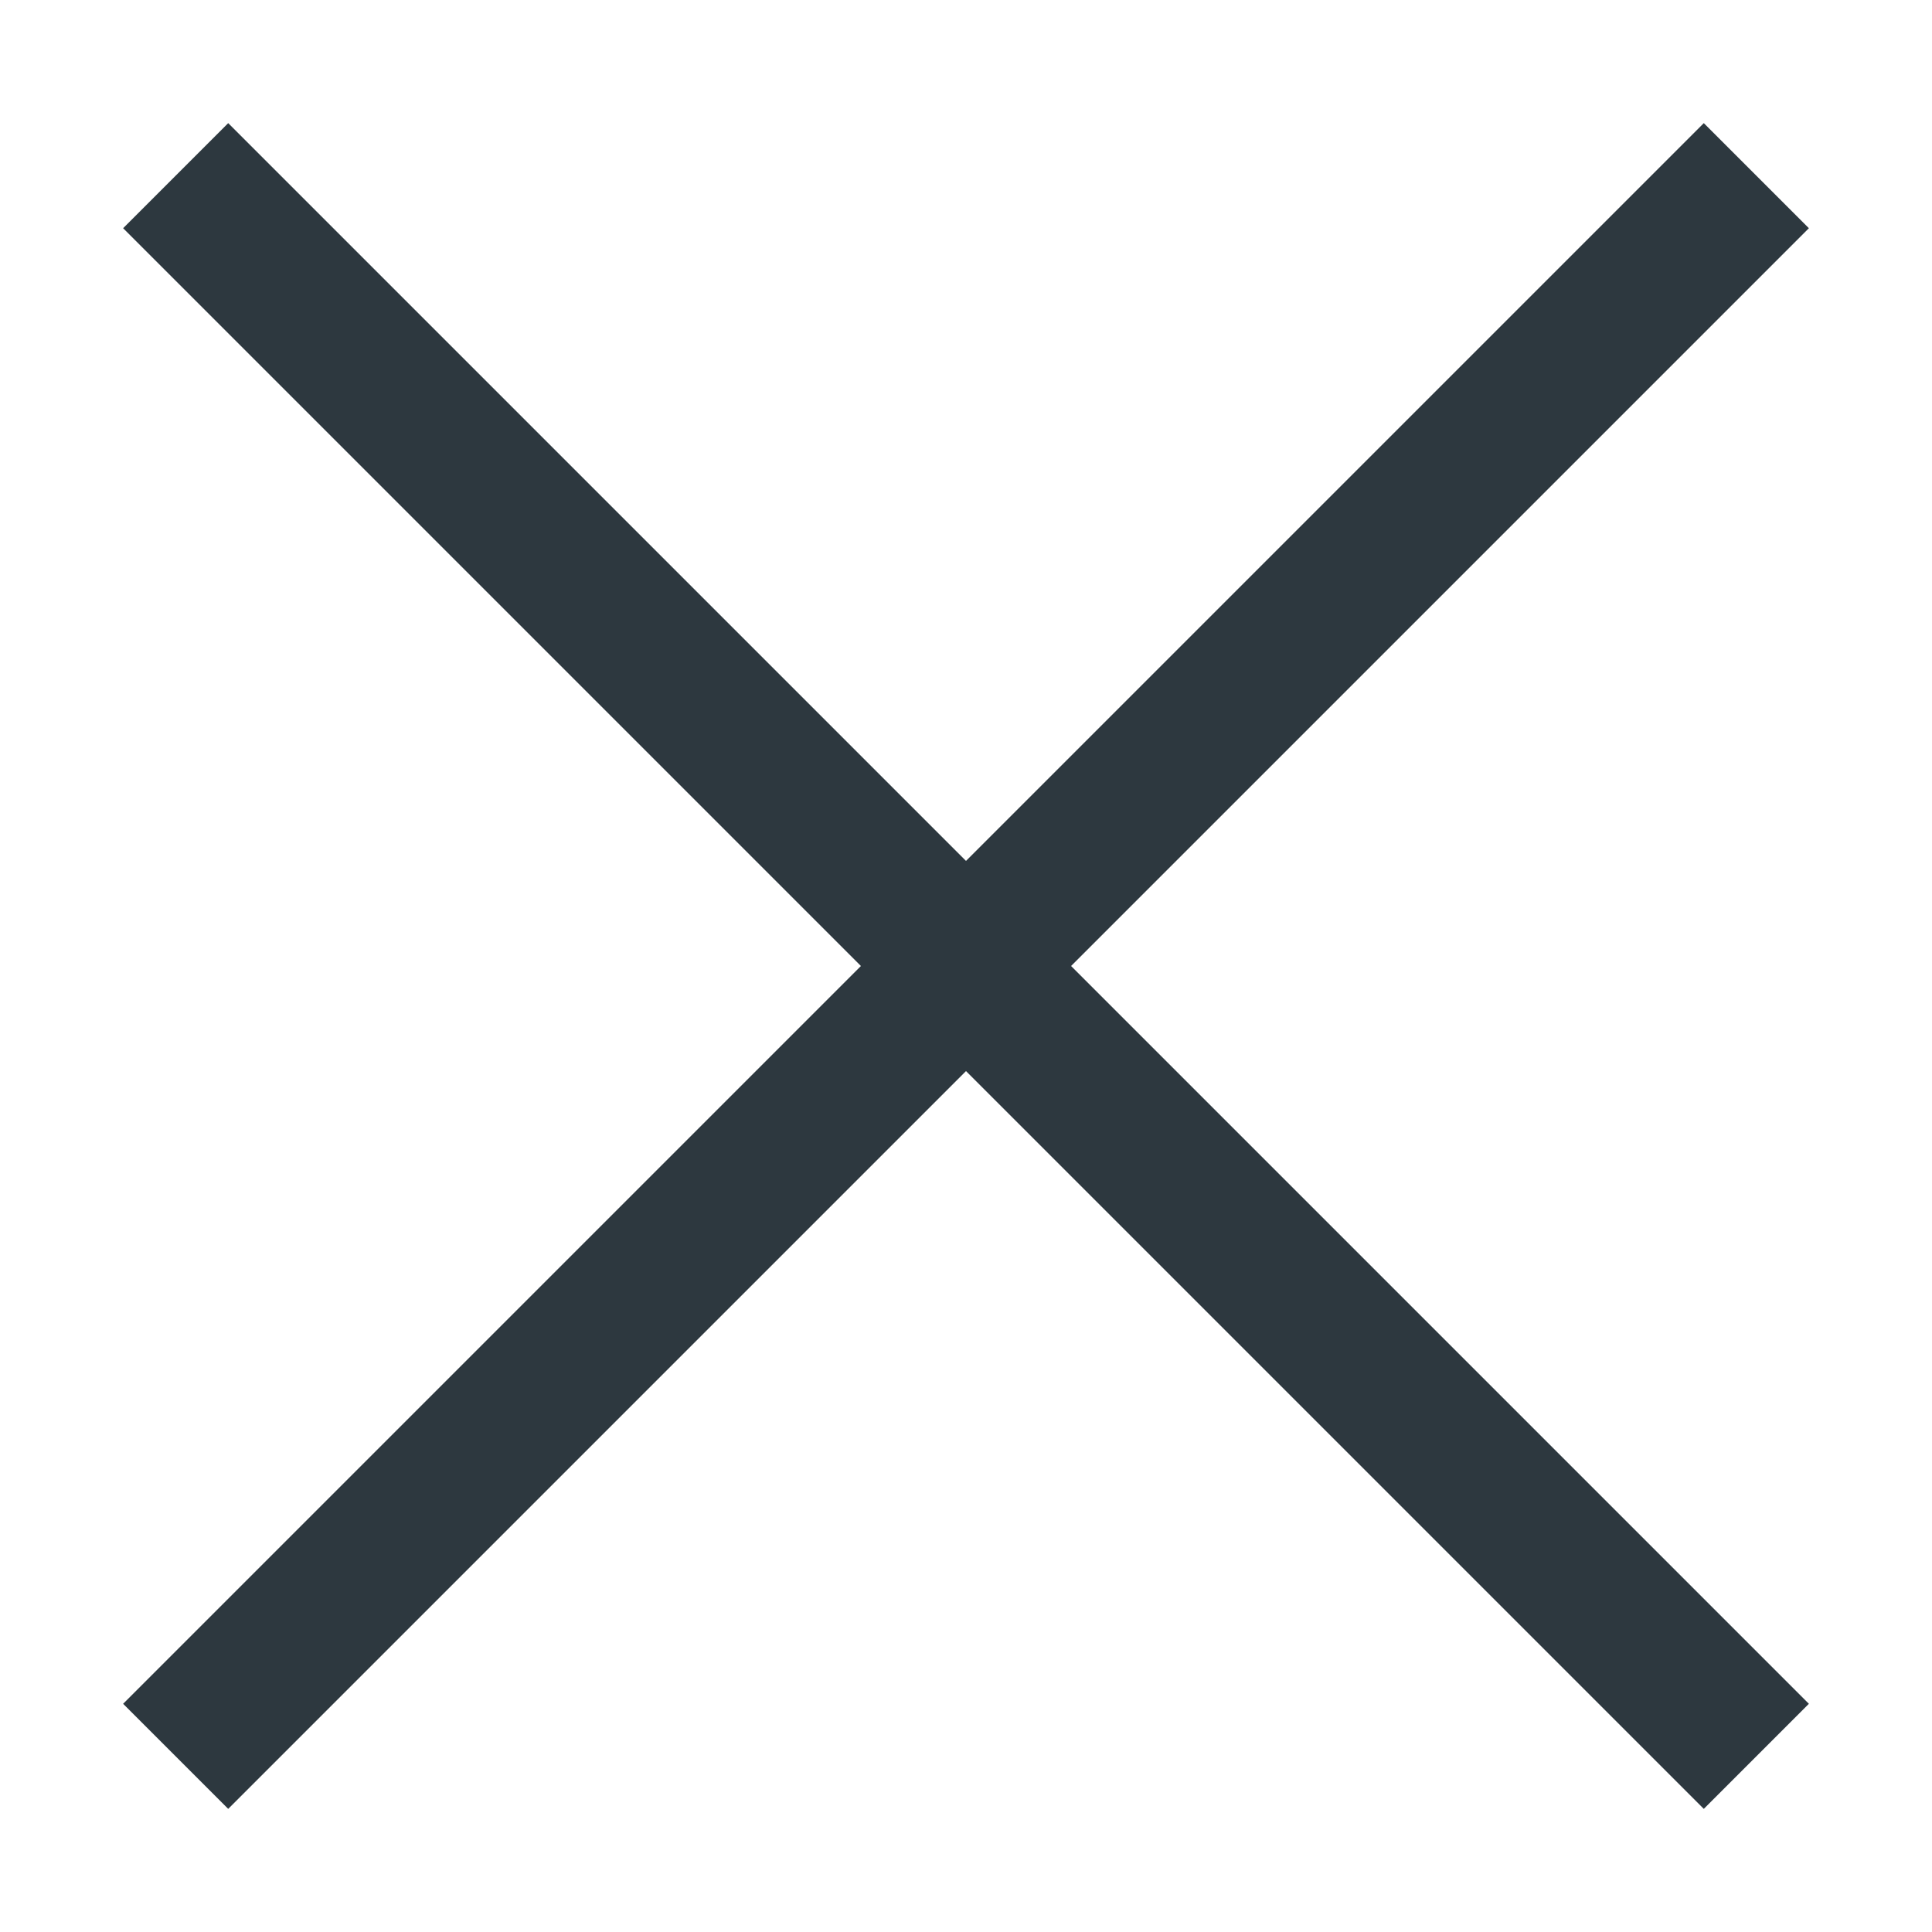
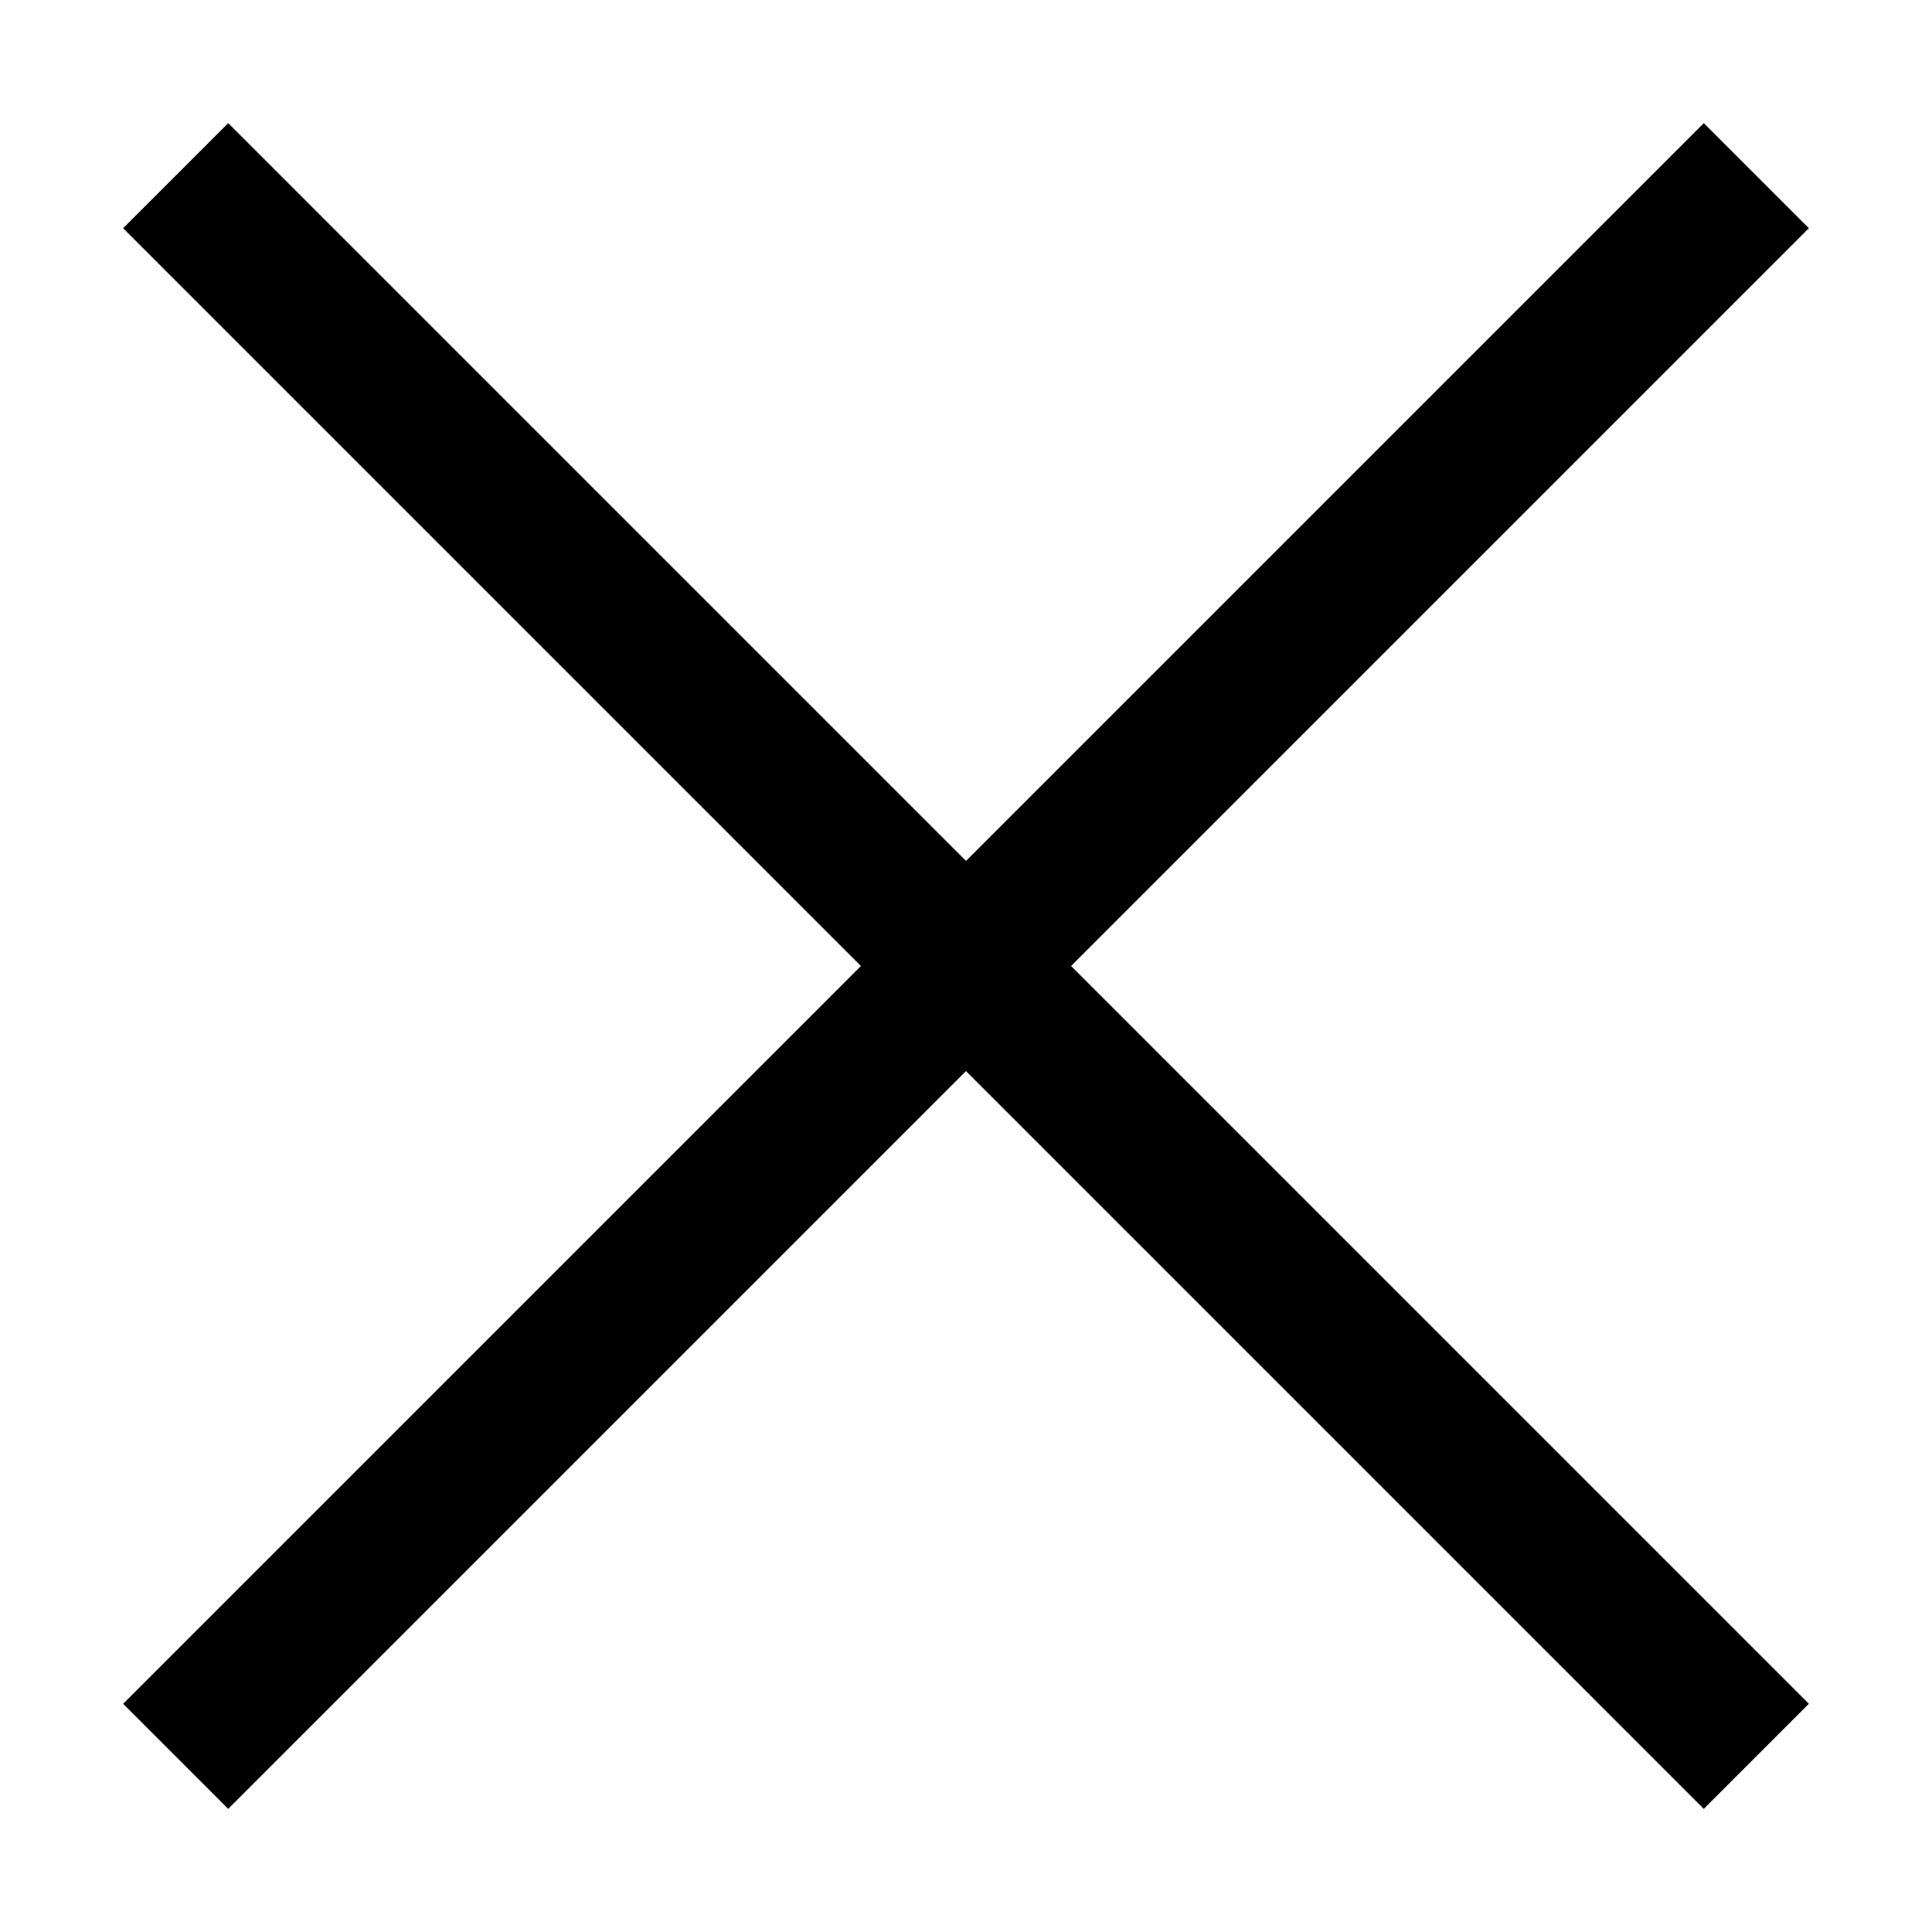
<svg xmlns="http://www.w3.org/2000/svg" width="26" height="26" viewBox="0 0 26 26" fill="none">
-   <path d="M2.364 2.364L13 13M23.636 23.636L13 13M13 13L23.636 2.364L2.364 23.636" stroke="#2D383F" stroke-width="2" />
+   <path d="M2.364 2.364L13 13M23.636 23.636L13 13M13 13L23.636 2.364L2.364 23.636" stroke="currentColor" stroke-width="2" />
</svg>
